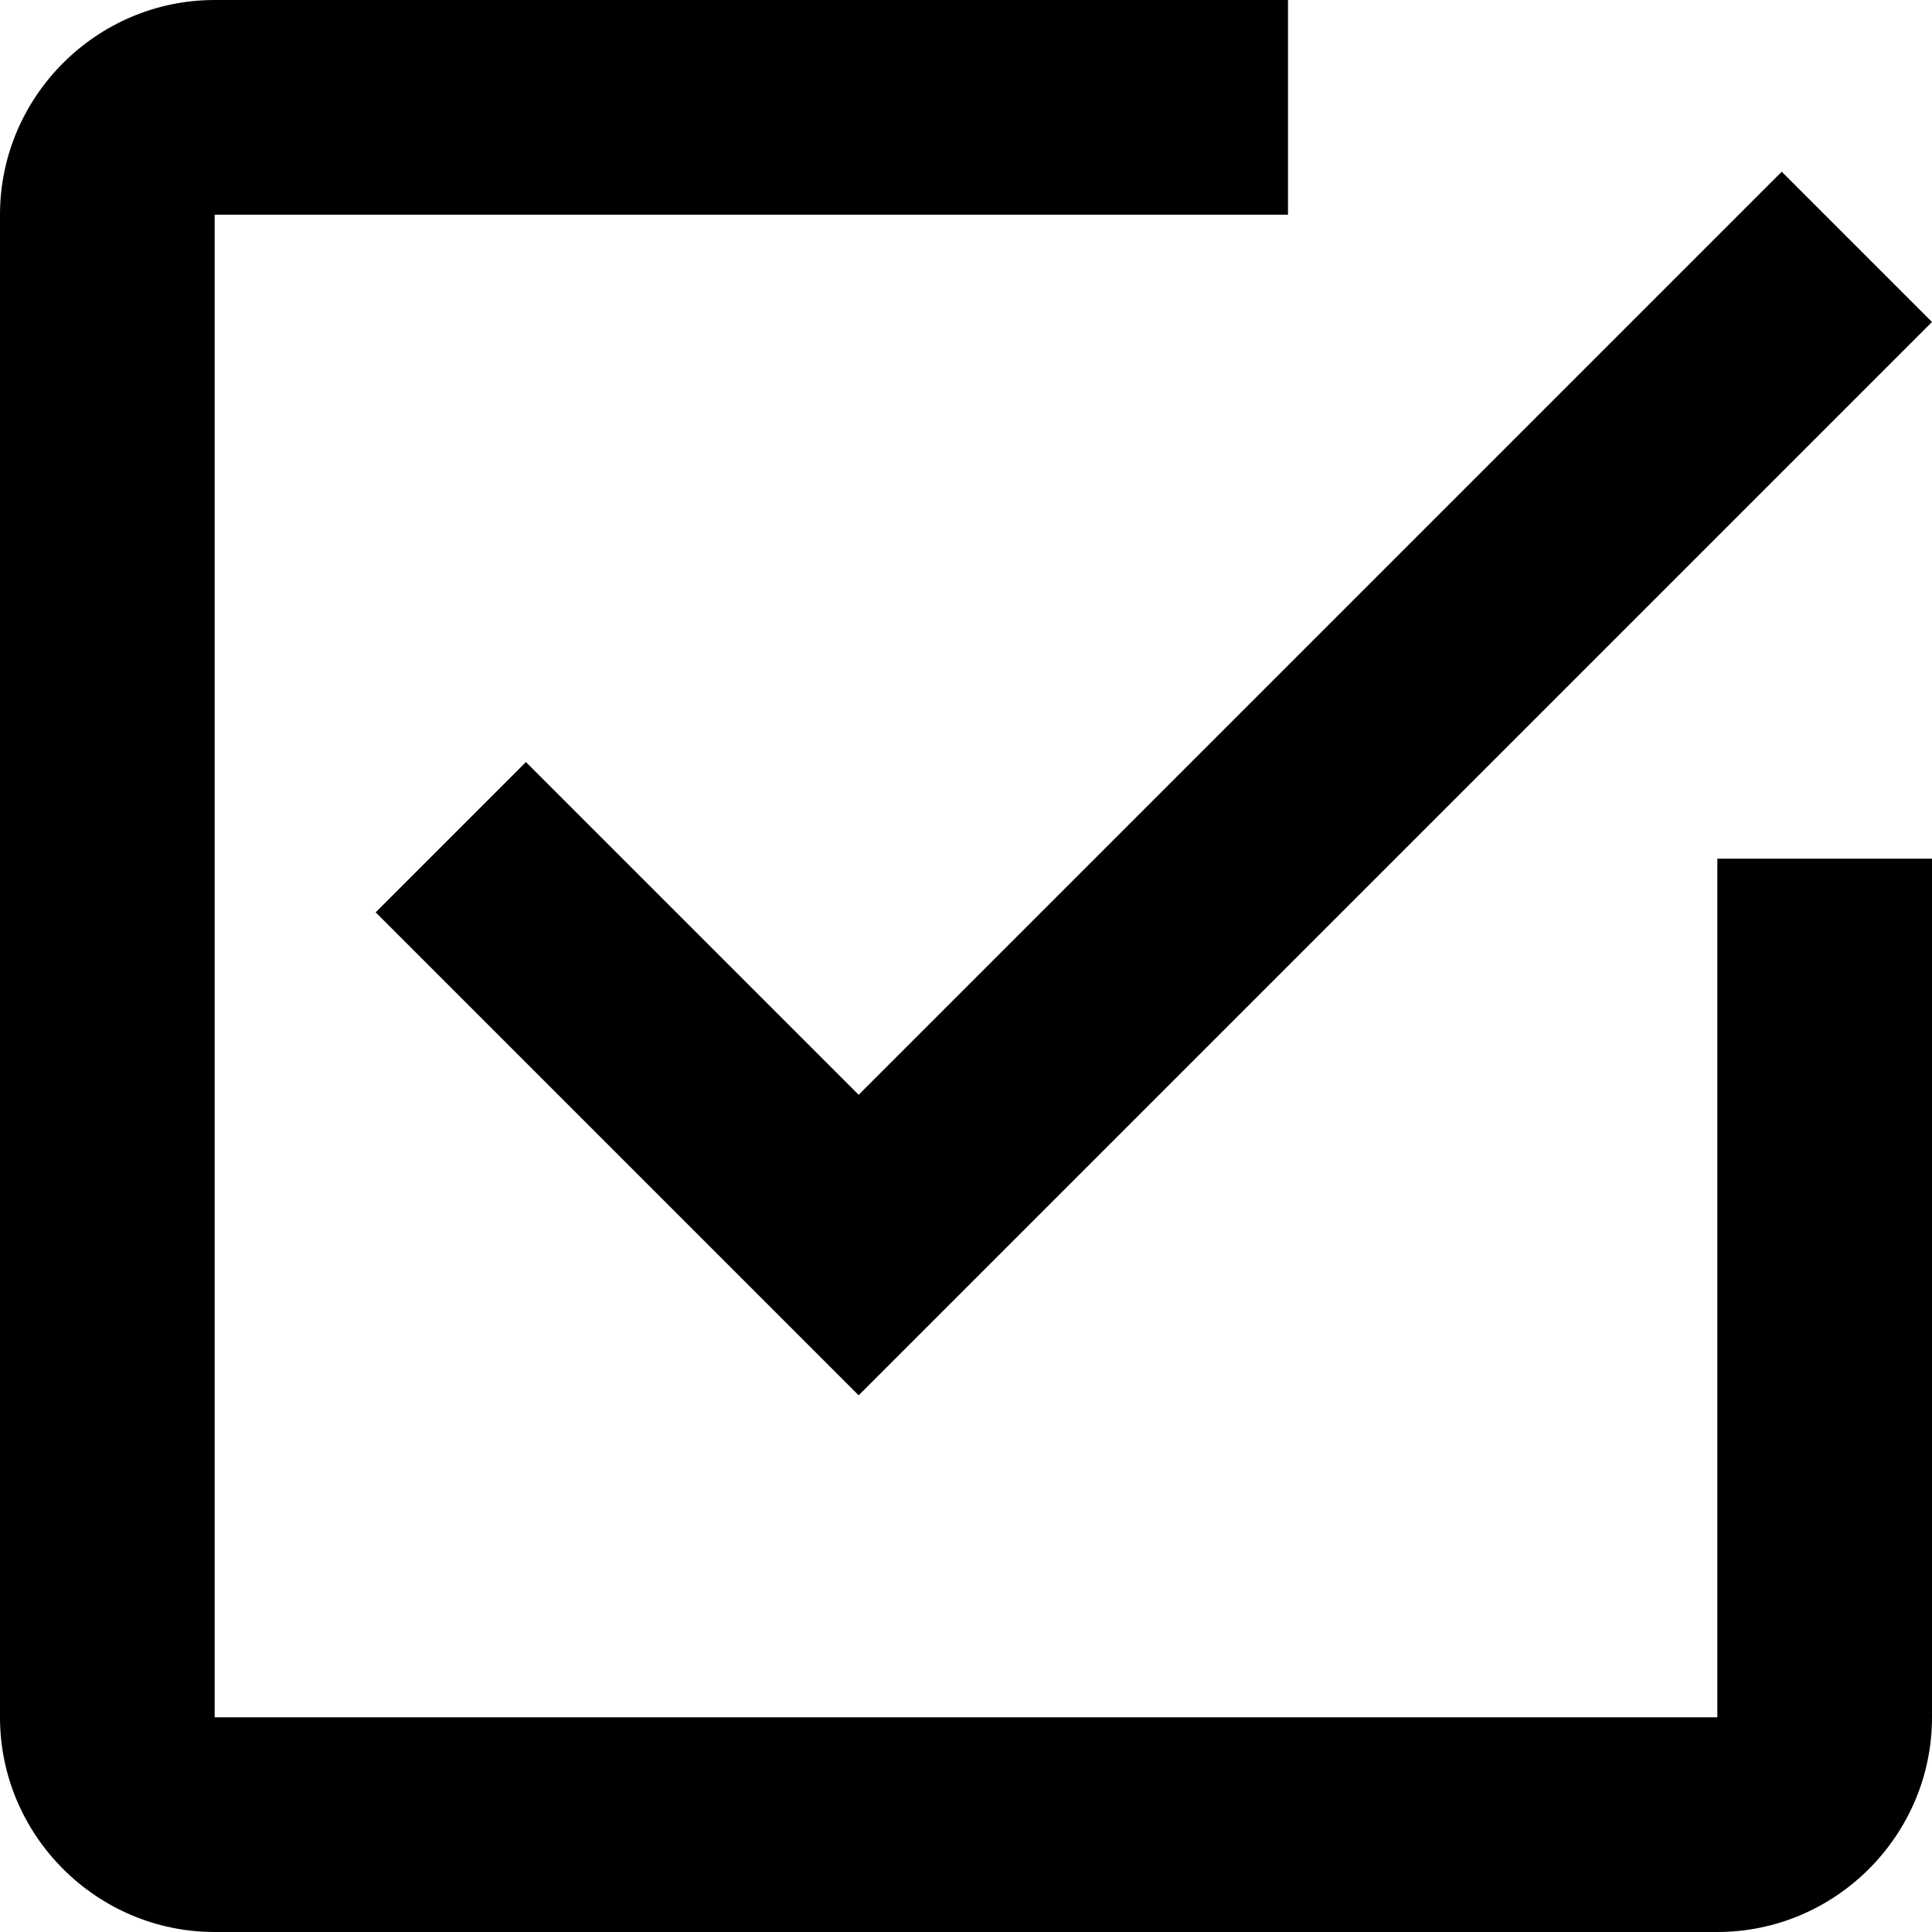
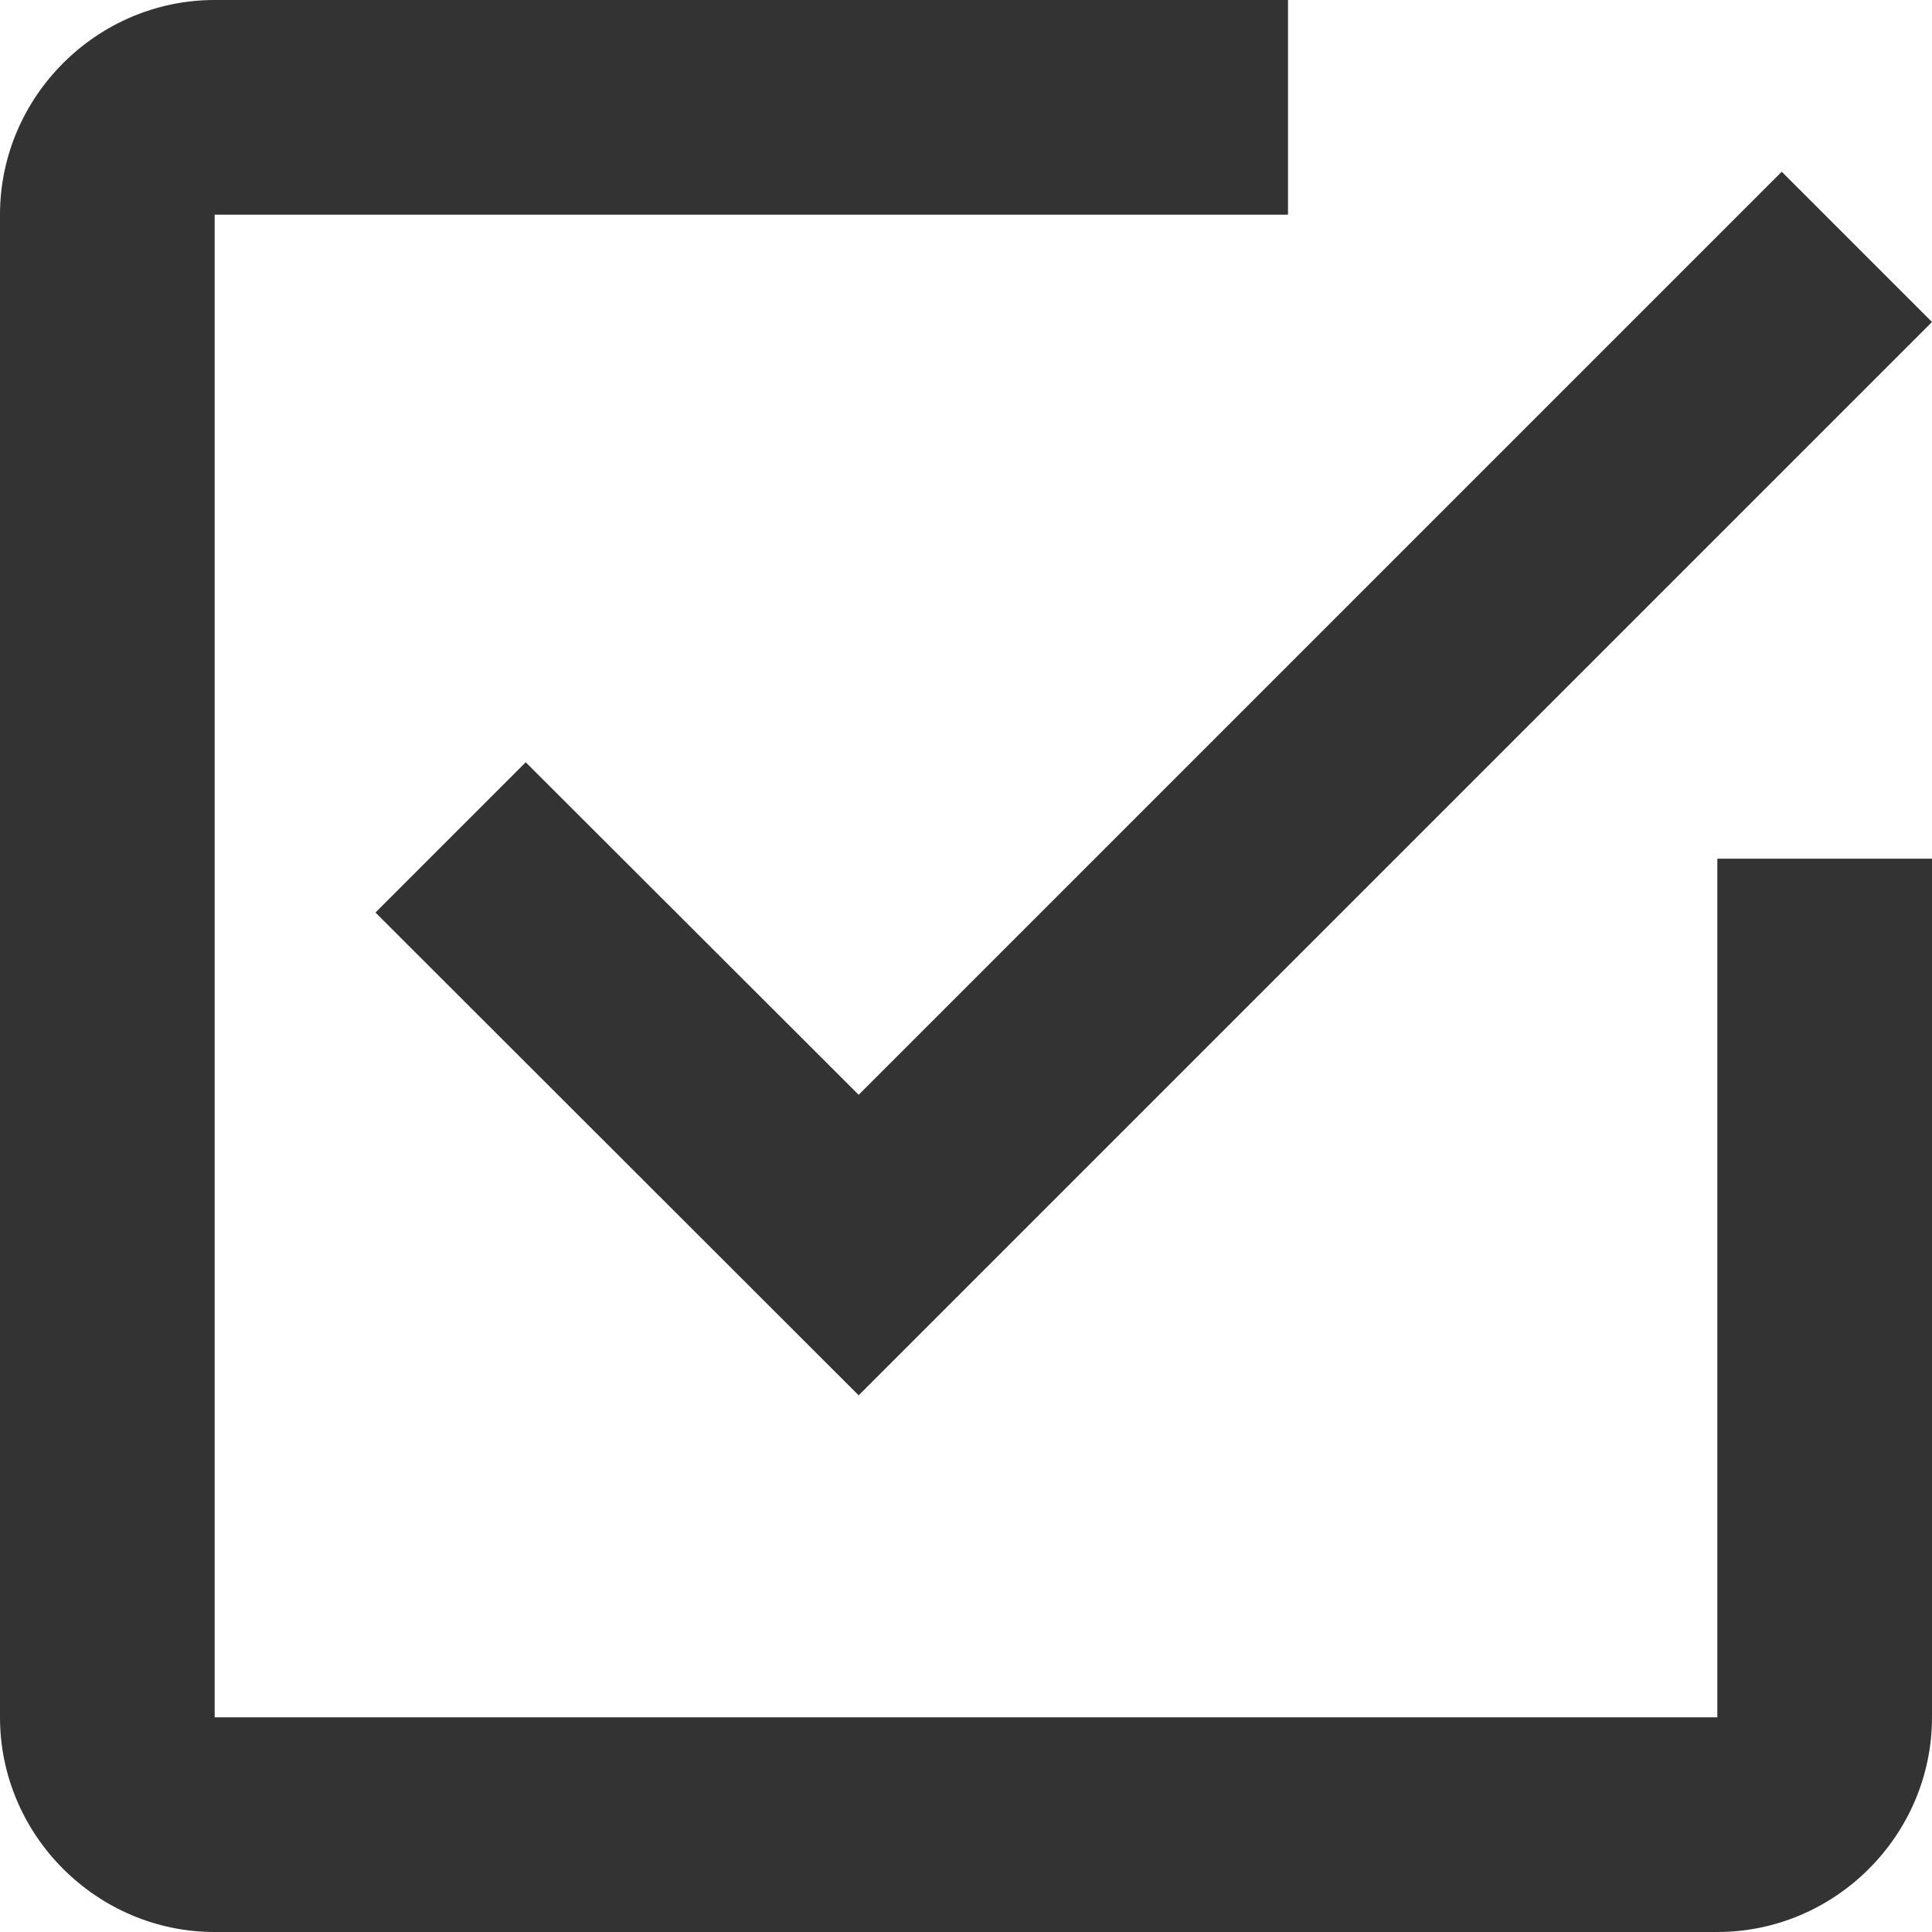
- <svg xmlns="http://www.w3.org/2000/svg" width="459" height="459" viewBox="0 0 459 459">
-   <path d="M124.95 181.05l-35.7 35.7L204 331.5l255-255-35.7-35.7L204 260.1l-79.05-79.05zM408 408H51V51h255V0H51C22.95 0 0 22.95 0 51v357c0 28.05 22.95 51 51 51h357c28.05 0 51-22.95 51-51V204h-51v204z" />
+ <svg xmlns="http://www.w3.org/2000/svg" viewBox="0 0 459 459">
+   <path d="M124.9 181.1l-35.7 35.7L204 331.5l255-255-35.7-35.7L204 260.1l-79.1-79zM408 408H51V51h255V0H51C23 0 0 23 0 51v357c0 28 23 51 51 51h357c28 0 51-23 51-51V204h-51v204z" fill="#333" />
</svg>
